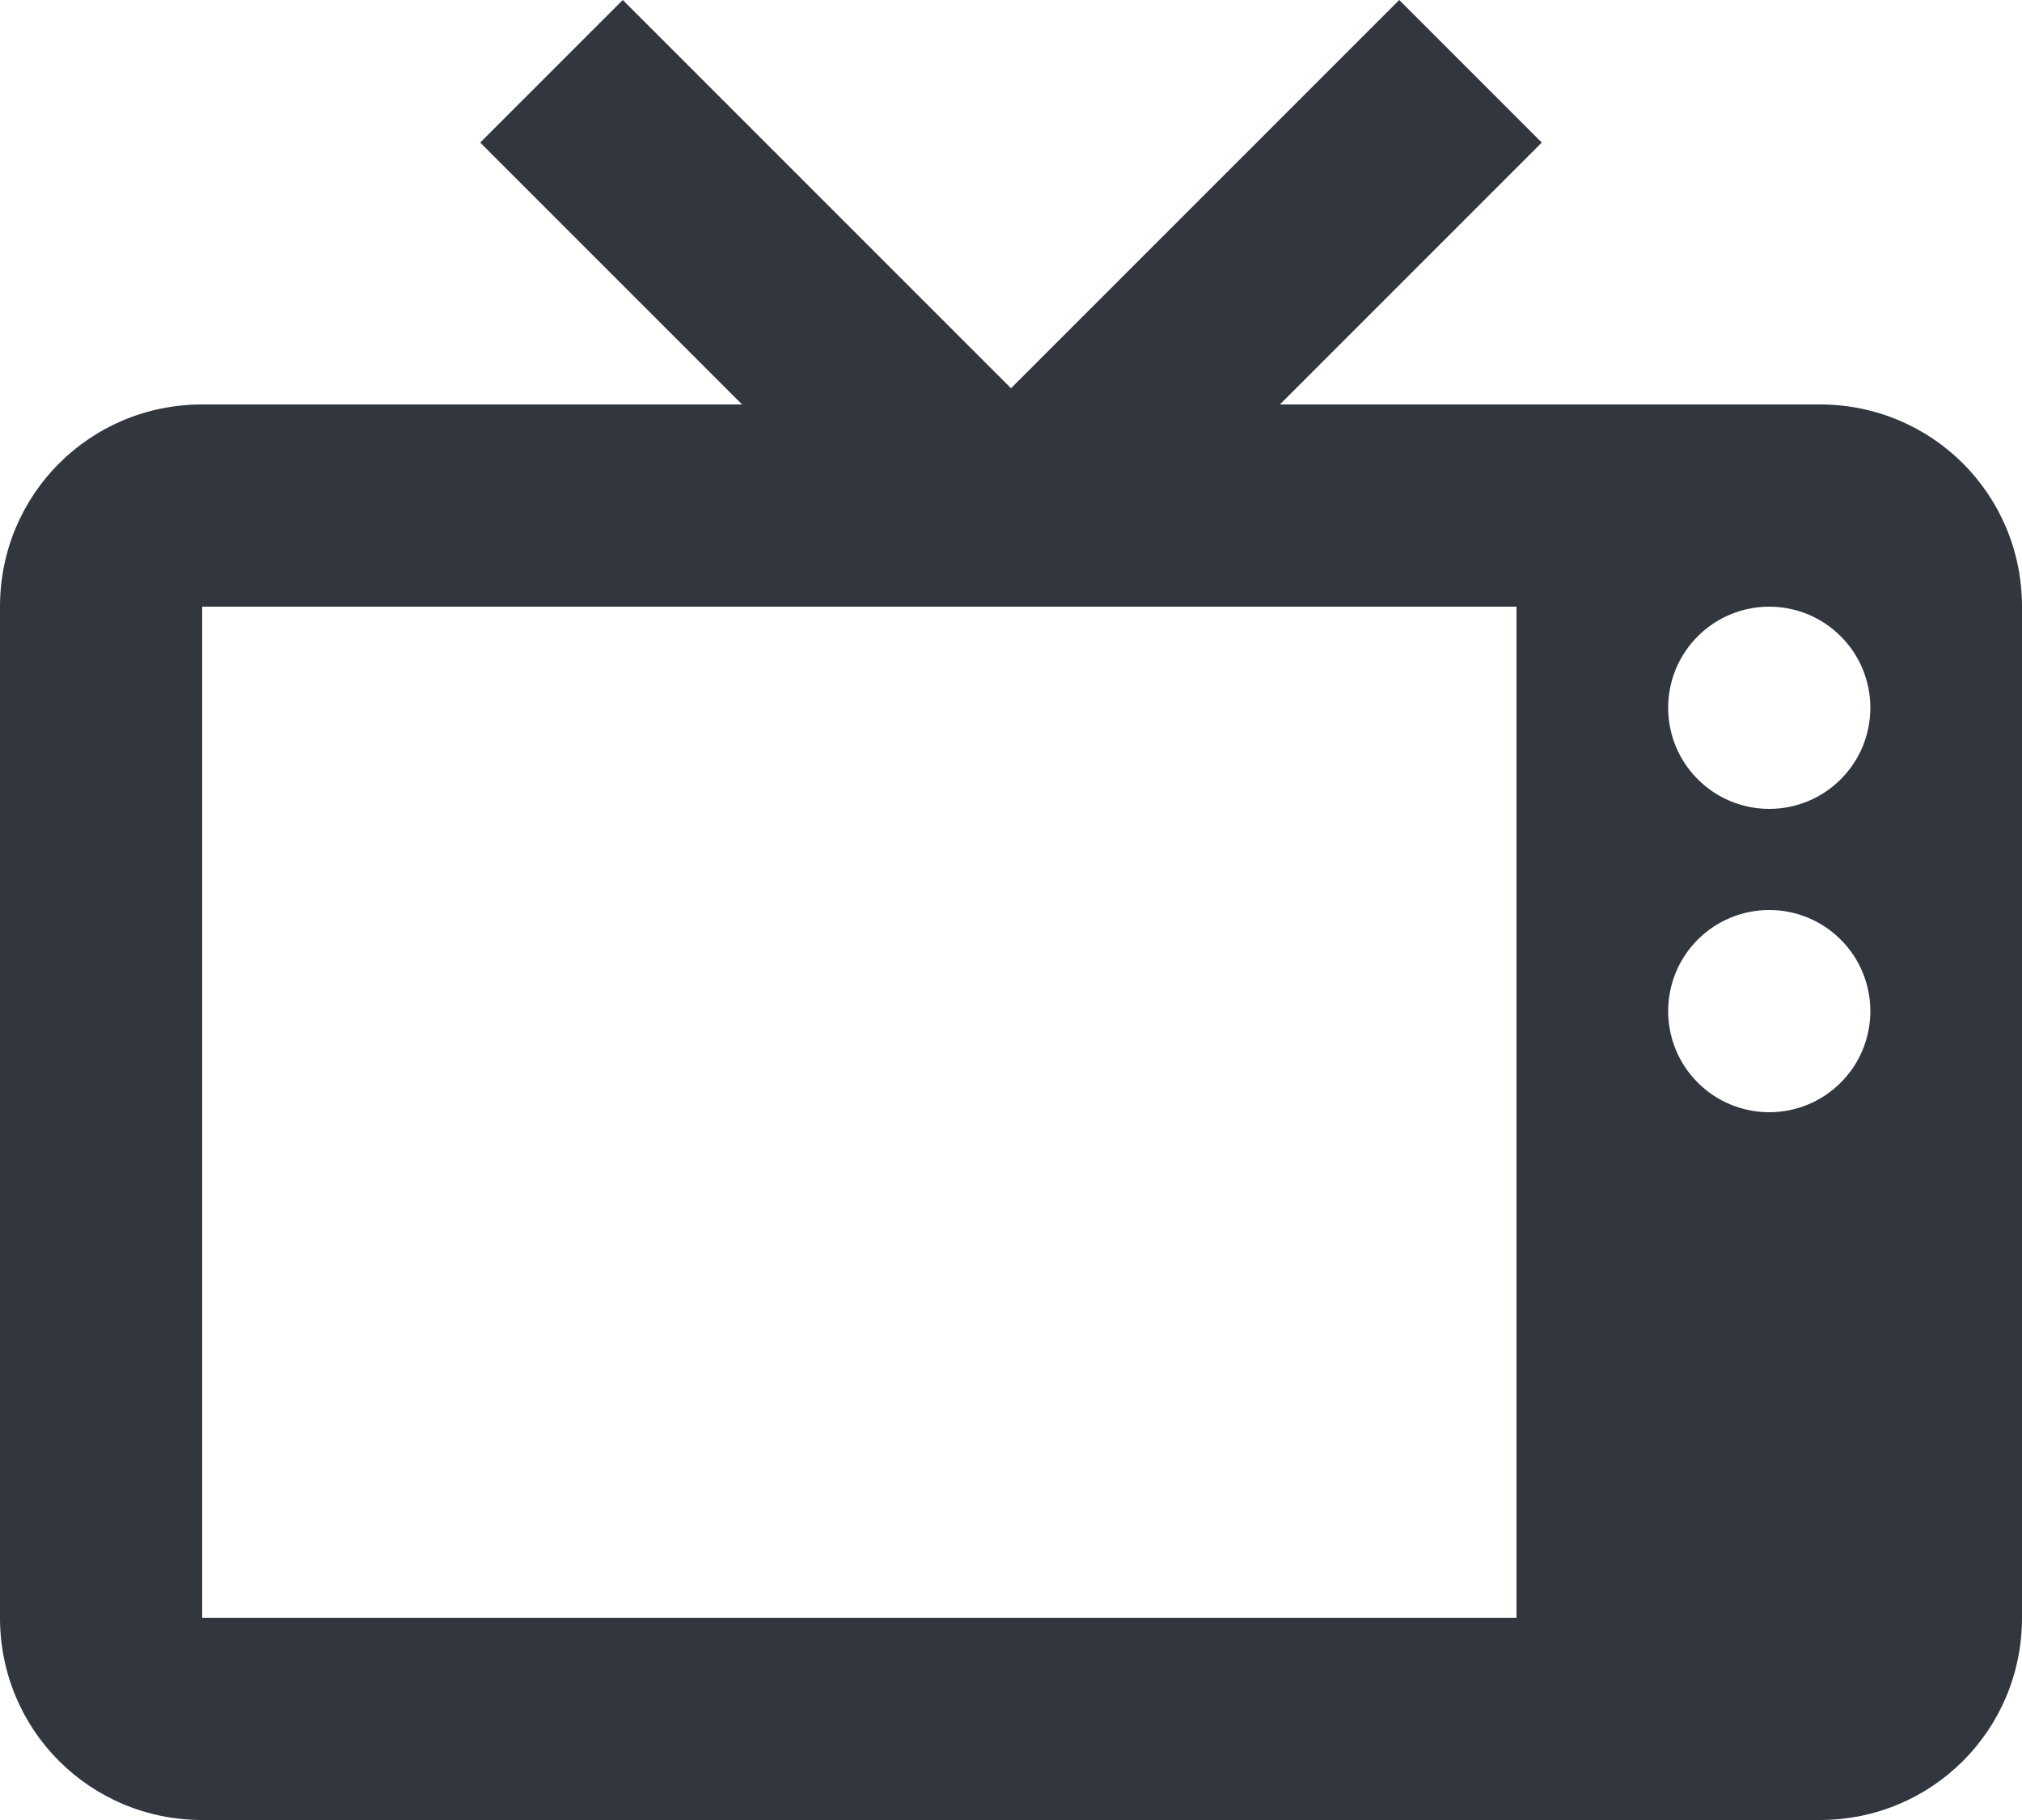
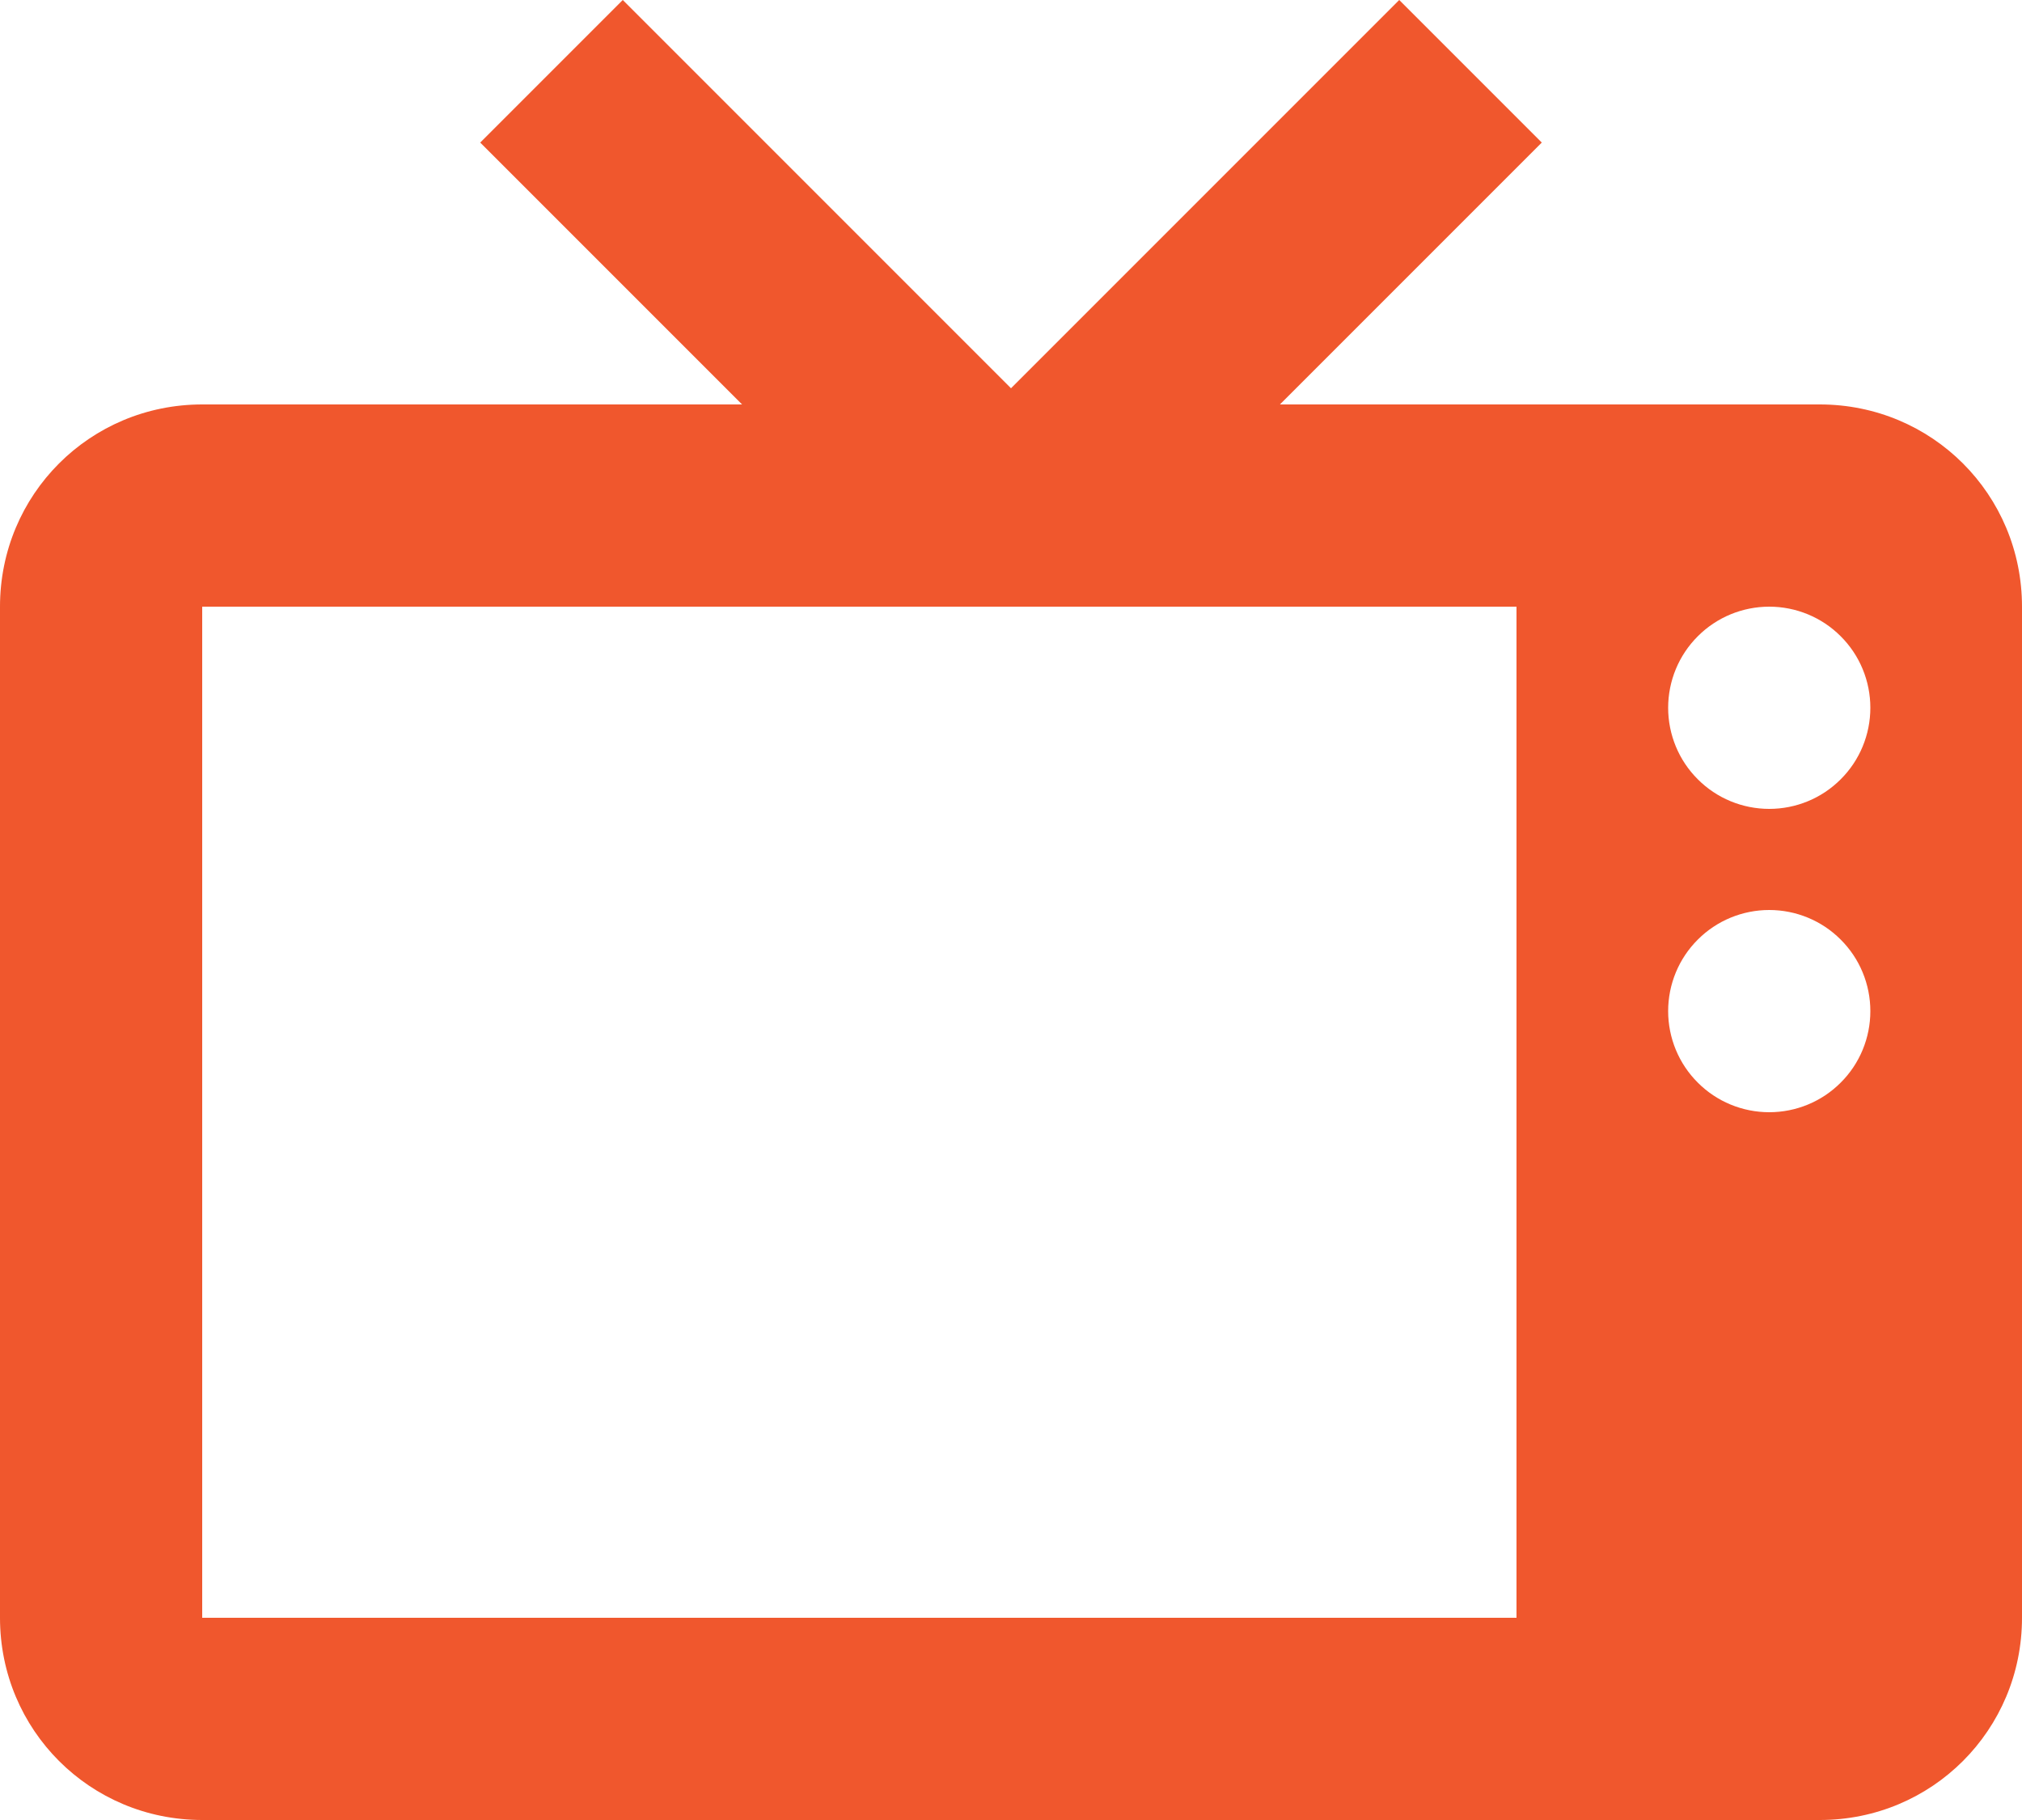
<svg xmlns="http://www.w3.org/2000/svg" width="20" height="18" viewBox="0 0 20 18" fill="none">
-   <path d="M6.16 0L4.75 1.41L7.34 4H2C0.89 4 0 4.89 0 6V16C0 17.11 0.89 18 2 18H18C19.11 18 20 17.11 20 16V6C20 4.89 19.11 4 18 4H12.66L15.25 1.41L13.84 0L10 3.84L6.16 0ZM2 6H15V16H2V6ZM17.5 6C17.765 6 18.02 6.105 18.207 6.293C18.395 6.48 18.5 6.735 18.5 7C18.5 7.265 18.395 7.52 18.207 7.707C18.02 7.895 17.765 8 17.5 8C17.235 8 16.98 7.895 16.793 7.707C16.605 7.52 16.5 7.265 16.5 7C16.5 6.735 16.605 6.48 16.793 6.293C16.98 6.105 17.235 6 17.5 6ZM17.5 9C17.765 9 18.02 9.105 18.207 9.293C18.395 9.48 18.5 9.735 18.5 10C18.5 10.265 18.395 10.52 18.207 10.707C18.02 10.895 17.765 11 17.5 11C17.235 11 16.98 10.895 16.793 10.707C16.605 10.52 16.5 10.265 16.5 10C16.5 9.735 16.605 9.48 16.793 9.293C16.98 9.105 17.235 9 17.5 9Z" fill="#31363F" />
+   <path d="M6.16 0L4.75 1.41L7.34 4H2C0.89 4 0 4.89 0 6V16C0 17.11 0.89 18 2 18H18C19.11 18 20 17.11 20 16V6C20 4.89 19.11 4 18 4H12.66L15.25 1.41L13.84 0L10 3.84L6.16 0ZM2 6H15V16H2V6ZM17.5 6C17.765 6 18.02 6.105 18.207 6.293C18.395 6.48 18.5 6.735 18.5 7C18.5 7.265 18.395 7.52 18.207 7.707C18.02 7.895 17.765 8 17.5 8C17.235 8 16.98 7.895 16.793 7.707C16.605 7.52 16.5 7.265 16.5 7C16.5 6.735 16.605 6.48 16.793 6.293C16.98 6.105 17.235 6 17.5 6ZM17.5 9C17.765 9 18.02 9.105 18.207 9.293C18.395 9.48 18.5 9.735 18.5 10C18.5 10.265 18.395 10.52 18.207 10.707C18.02 10.895 17.765 11 17.5 11C17.235 11 16.98 10.895 16.793 10.707C16.605 10.52 16.5 10.265 16.5 10C16.5 9.735 16.605 9.48 16.793 9.293C16.98 9.105 17.235 9 17.5 9Z" fill="#F0572D" />
</svg>
